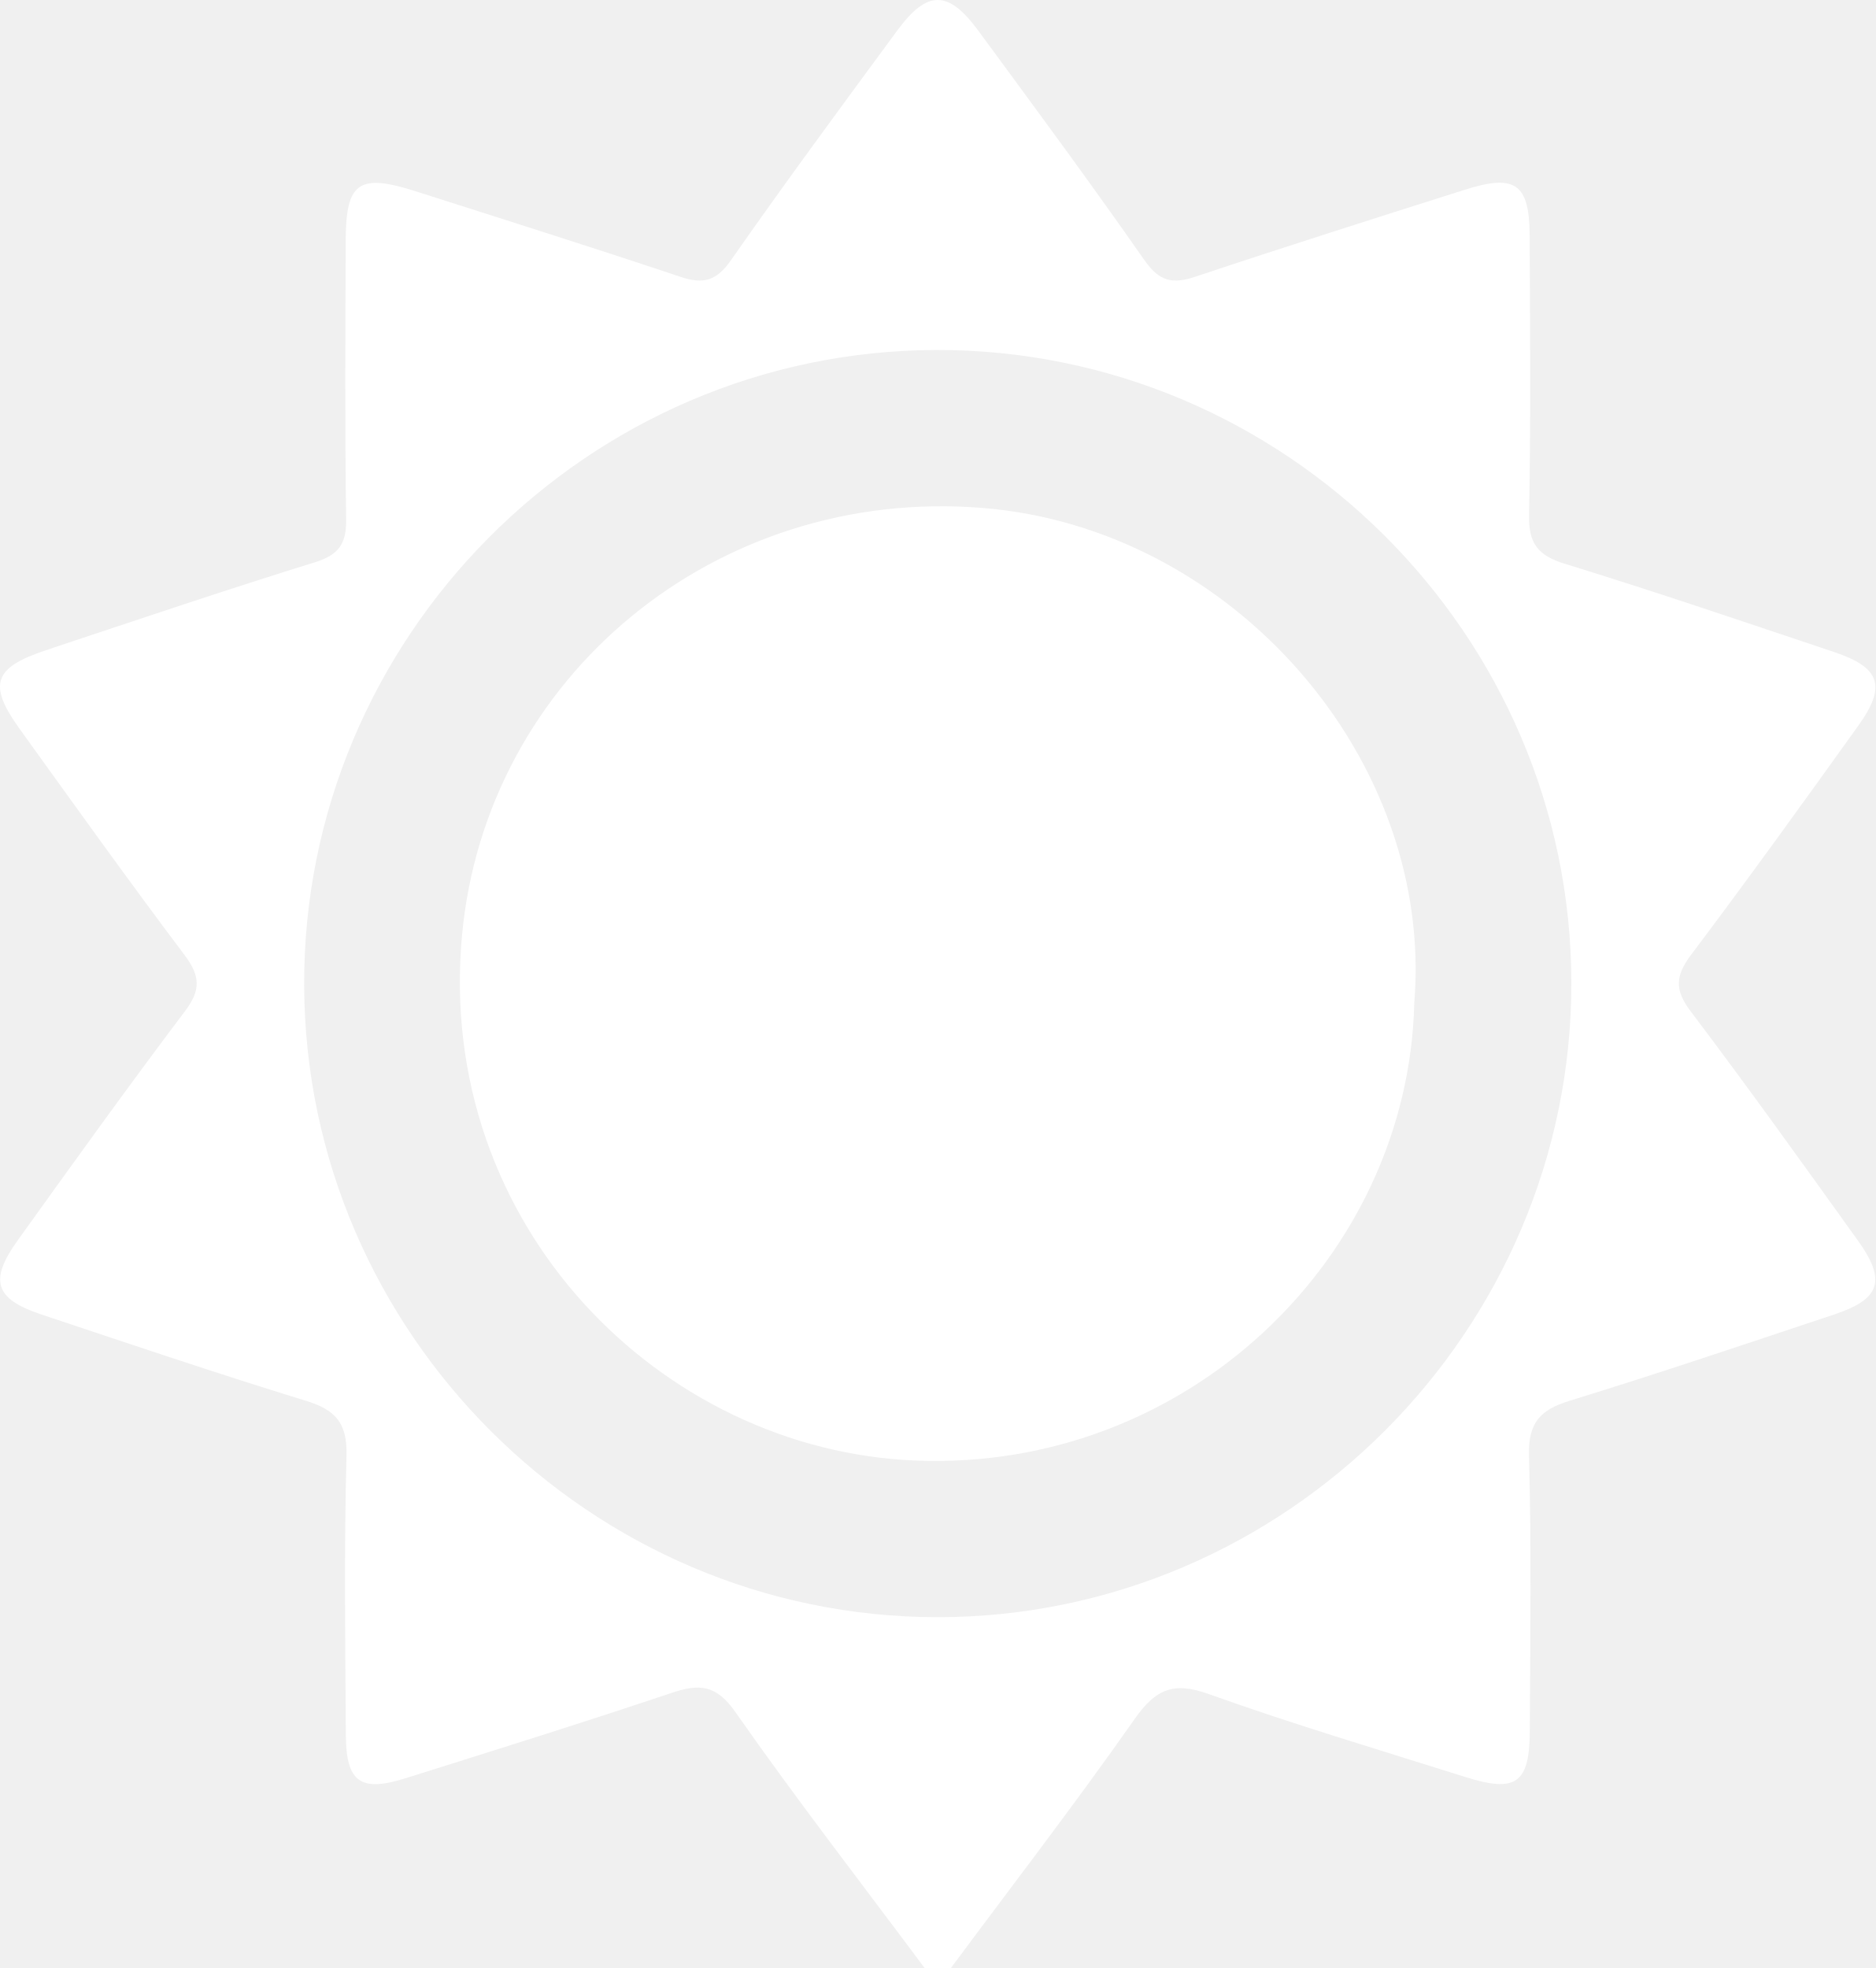
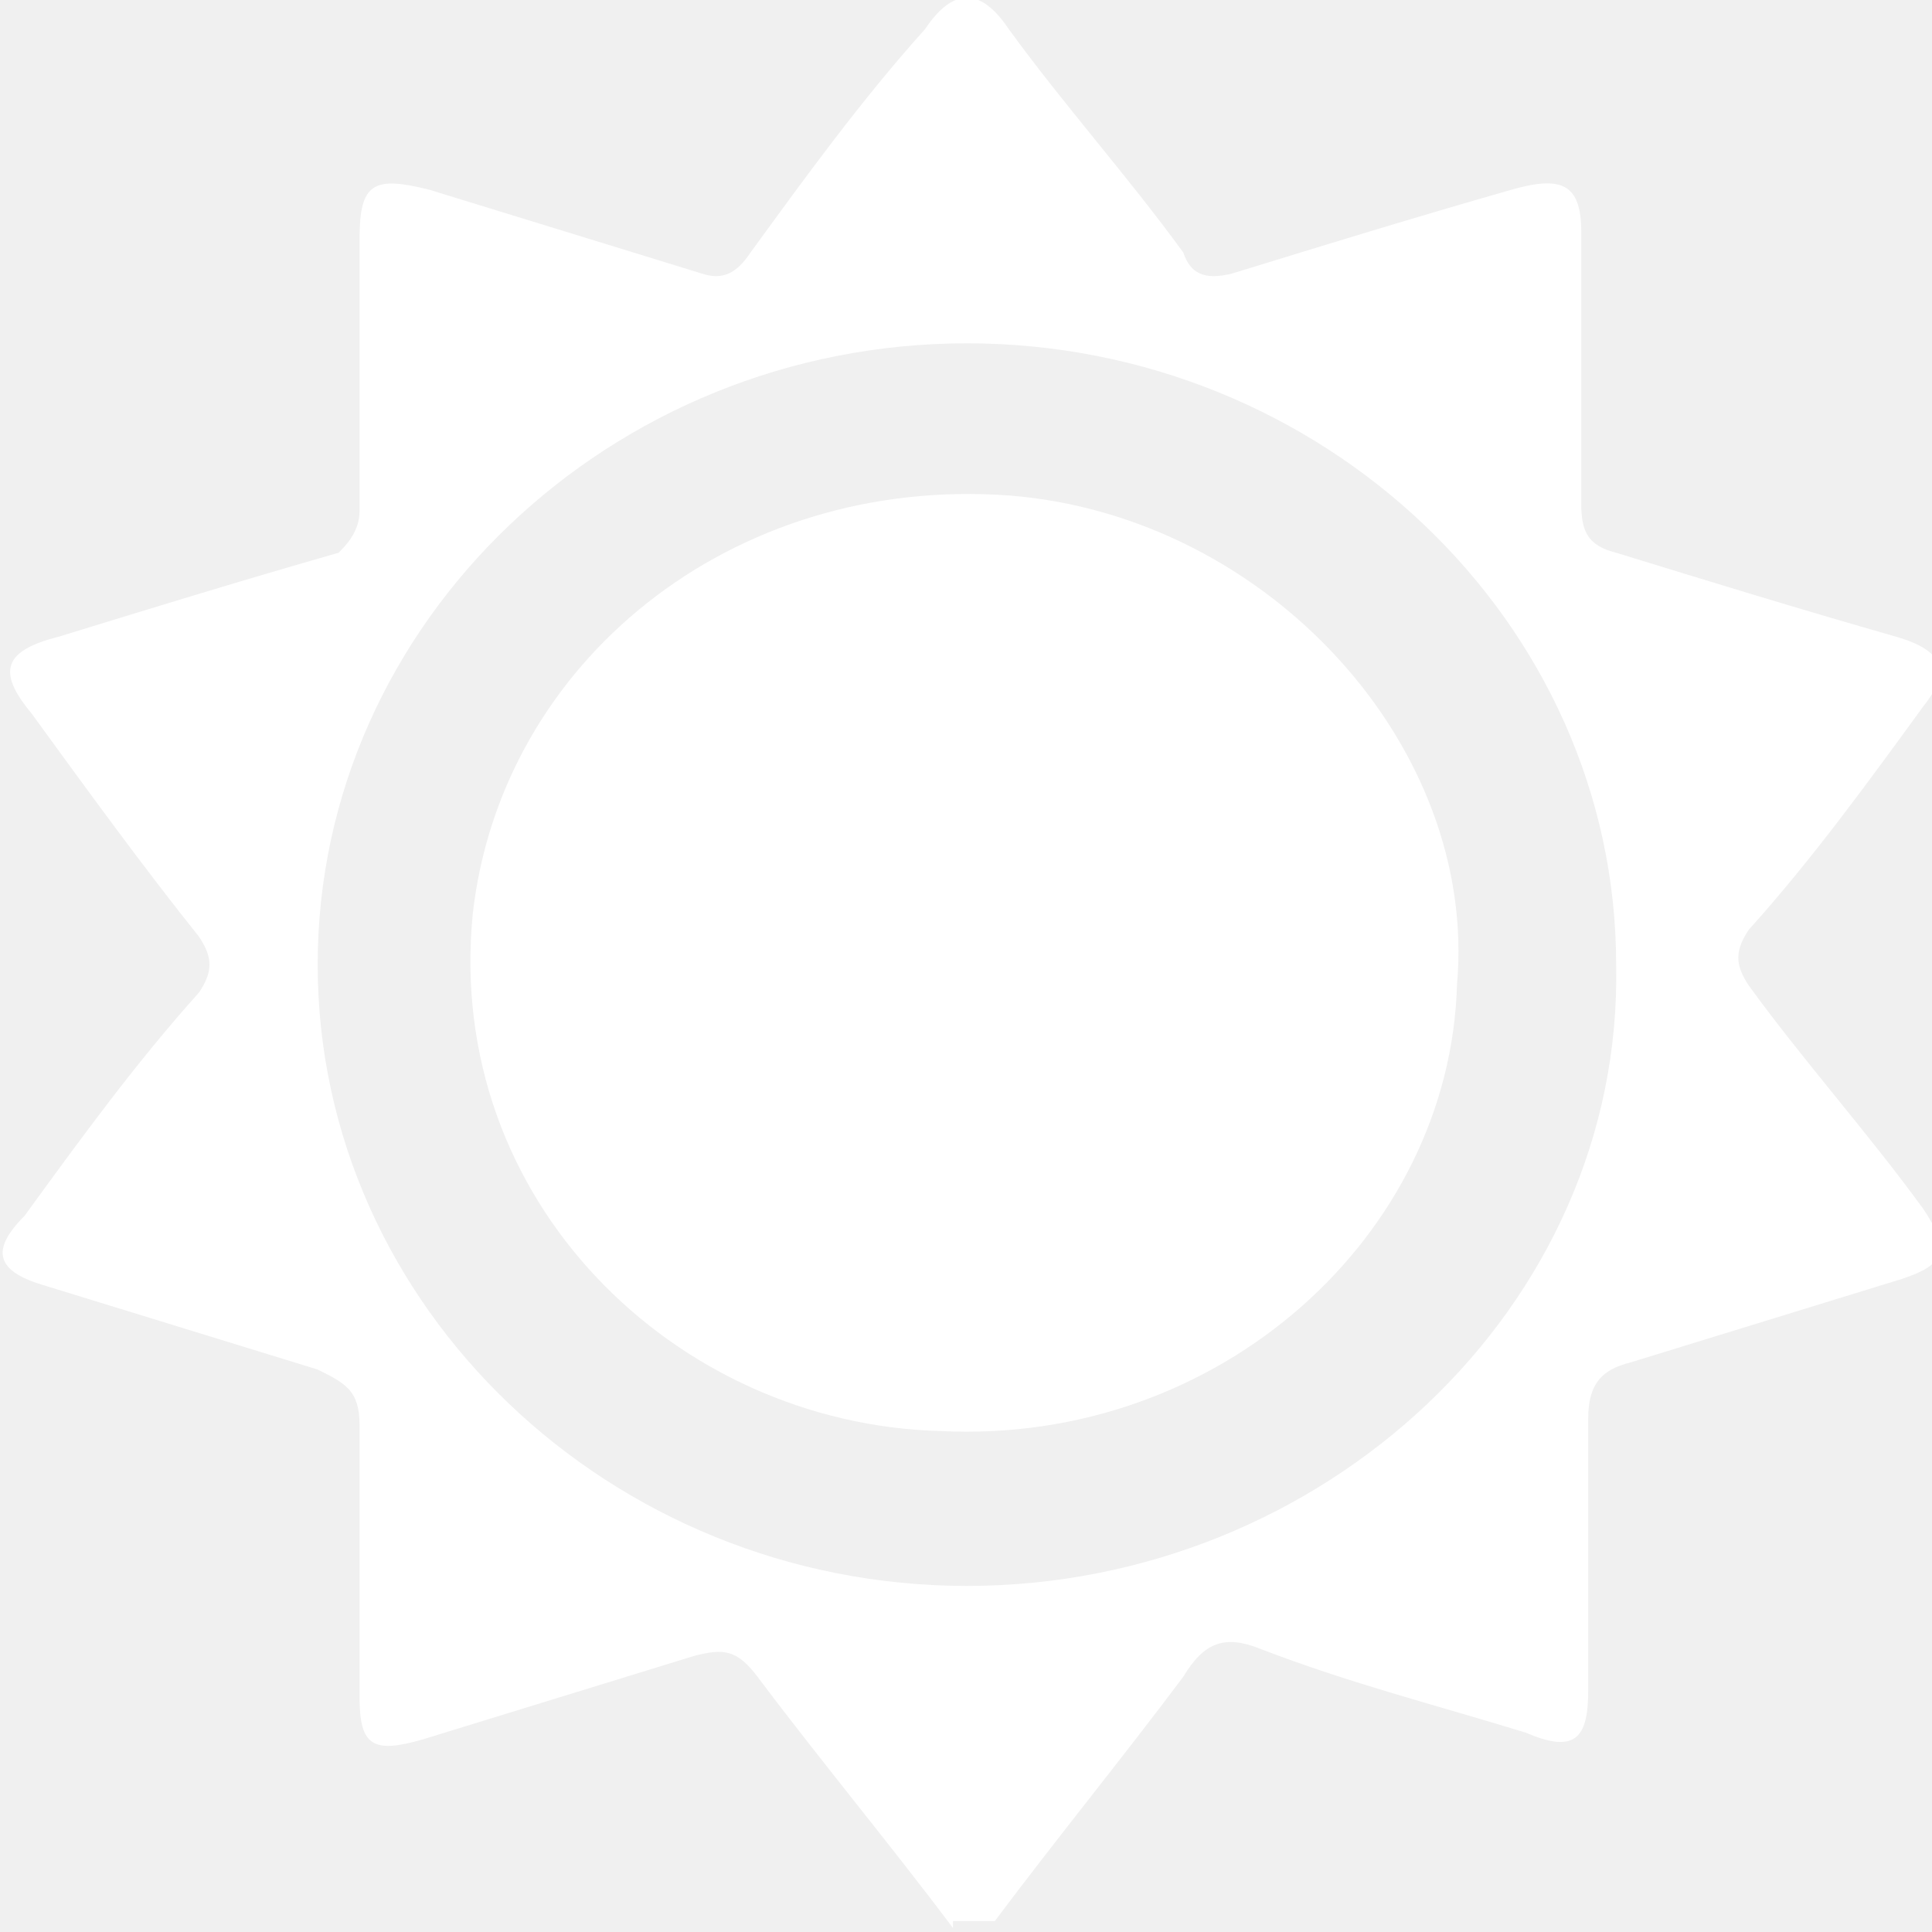
- <svg xmlns="http://www.w3.org/2000/svg" viewBox="0 0 35.134 36.871" height="36.871" width="35.134" xml:space="preserve" id="svg2" version="1.1">
-   <defs id="defs6">
-     <clipPath id="clipPath18" clipPathUnits="userSpaceOnUse">
-       <path id="path16" d="M 0,27.654 H 26.35 V 0 H 0 Z" />
-     </clipPath>
-   </defs>
-   <g transform="matrix(1.333333,0,0,-1.333333,0,36.87147)" id="g10">
+ <svg xmlns="http://www.w3.org/2000/svg" xmlns:xlink="http://www.w3.org/1999/xlink" version="1.1" id="svg2" x="0px" y="0px" viewBox="0 0 36.9 36.9" style="enable-background:new 0 0 36.9 36.9;" xml:space="preserve">
+   <style type="text/css">
+ 	.st0{clip-path:url(#SVGID_2_);}
+ 	.st1{fill:#FFFFFF;}
+ </style>
+   <g id="g10" transform="matrix(1.333333,0,0,-1.333333,0,36.87147)">
    <g id="g12">
-       <g clip-path="url(#clipPath18)" id="g14">
-         <g transform="translate(13.1506,22.7358)" id="g20">
-           <path id="path22" style="fill:#ffffff;fill-opacity:1;fill-rule:nonzero;stroke:none" d="m 0,0 c -4.901,-0.015 -8.899,-4.042 -8.877,-8.939 0.023,-4.873 4.027,-8.864 8.897,-8.867 4.891,-0.003 8.915,4.025 8.908,8.918 C 8.922,-3.993 4.896,0.014 0,0 m -0.159,-22.736 c -0.891,1.196 -1.805,2.376 -2.659,3.597 -0.272,0.389 -0.509,0.399 -0.9,0.268 -1.239,-0.416 -2.487,-0.806 -3.734,-1.198 -0.632,-0.199 -0.835,-0.056 -0.839,0.602 -0.009,1.31 -0.026,2.621 0.009,3.931 0.012,0.458 -0.153,0.642 -0.568,0.77 -1.249,0.384 -2.487,0.803 -3.727,1.216 -0.645,0.216 -0.729,0.475 -0.327,1.036 0.775,1.08 1.55,2.161 2.352,3.222 0.229,0.302 0.213,0.501 -0.008,0.793 -0.787,1.046 -1.549,2.111 -2.314,3.174 -0.448,0.621 -0.368,0.86 0.36,1.103 1.26,0.419 2.517,0.845 3.785,1.238 0.335,0.104 0.447,0.257 0.442,0.603 -0.019,1.31 -0.011,2.621 -0.006,3.932 0.003,0.804 0.187,0.932 0.973,0.682 1.245,-0.397 2.491,-0.791 3.73,-1.205 0.32,-0.107 0.505,-0.06 0.709,0.232 0.761,1.09 1.551,2.16 2.339,3.231 0.42,0.57 0.715,0.569 1.136,-0.003 C 1.382,3.417 2.172,2.348 2.933,1.257 3.139,0.963 3.325,0.923 3.643,1.029 4.902,1.449 6.167,1.851 7.433,2.252 8.14,2.477 8.339,2.337 8.342,1.609 8.348,0.299 8.359,-1.012 8.334,-2.322 8.326,-2.721 8.46,-2.889 8.839,-3.005 c 1.268,-0.39 2.524,-0.819 3.783,-1.24 0.647,-0.217 0.736,-0.478 0.34,-1.031 -0.774,-1.081 -1.552,-2.161 -2.352,-3.223 -0.22,-0.293 -0.235,-0.491 -0.006,-0.793 0.802,-1.061 1.576,-2.142 2.351,-3.223 0.401,-0.559 0.316,-0.82 -0.327,-1.035 -1.24,-0.413 -2.479,-0.832 -3.728,-1.216 -0.415,-0.128 -0.58,-0.313 -0.567,-0.771 0.035,-1.289 0.017,-2.579 0.011,-3.869 -0.003,-0.735 -0.194,-0.87 -0.901,-0.647 -1.207,0.381 -2.422,0.742 -3.613,1.168 -0.494,0.177 -0.744,0.067 -1.037,-0.35 -0.832,-1.187 -1.718,-2.336 -2.583,-3.501 z" />
-         </g>
-         <g transform="translate(19.8713,13.5547)" id="g24">
-           <path id="path26" style="fill:#ffffff;fill-opacity:1;fill-rule:nonzero;stroke:none" d="m 0,0 c -0.086,-3.569 -3.189,-6.579 -7.01,-6.424 -3.588,0.146 -6.743,3.317 -6.37,7.376 0.334,3.638 3.57,6.317 7.321,6.009 C -2.544,6.674 0.284,3.424 0,0" />
+       <g>
+         <defs>
+           <rect id="SVGID_1_" x="-4.4" y="-4.6" width="35.1" height="36.9" />
+         </defs>
+         <clipPath id="SVGID_2_">
+           <use xlink:href="#SVGID_1_" style="overflow:visible;" />
+         </clipPath>
+         <g id="g14" class="st0">
+           <g id="g20" transform="translate(13.1506,22.7358)">
+             <path id="path22" class="st1" d="M0.7,0c-5.1,0-9.3-4-9.3-8.9c0-4.9,4.2-8.9,9.3-8.9c5.1,0,9.4,4,9.3,8.9C10-4,5.8,0,0.7,0        M0.5-22.7c-0.9,1.2-1.9,2.4-2.8,3.6c-0.3,0.4-0.5,0.4-0.9,0.3c-1.3-0.4-2.6-0.8-3.9-1.2c-0.7-0.2-0.9-0.1-0.9,0.6       c0,1.3,0,2.6,0,3.9c0,0.5-0.2,0.6-0.6,0.8c-1.3,0.4-2.6,0.8-3.9,1.2c-0.7,0.2-0.8,0.5-0.3,1c0.8,1.1,1.6,2.2,2.5,3.2       c0.2,0.3,0.2,0.5,0,0.8c-0.8,1-1.6,2.1-2.4,3.2c-0.5,0.6-0.4,0.9,0.4,1.1c1.3,0.4,2.6,0.8,4,1.2C-8.2-2.9-8-2.7-8-2.4       c0,1.3,0,2.6,0,3.9c0,0.8,0.2,0.9,1,0.7C-5.7,1.8-4.4,1.4-3.1,1C-2.8,0.9-2.6,1-2.4,1.3c0.8,1.1,1.6,2.2,2.5,3.2       c0.4,0.6,0.8,0.6,1.2,0c0.8-1.1,1.7-2.1,2.5-3.2C3.9,1,4.1,0.9,4.5,1c1.3,0.4,2.6,0.8,4,1.2c0.7,0.2,1,0.1,1-0.6       c0-1.3,0-2.6,0-3.9c0-0.4,0.1-0.6,0.5-0.7c1.3-0.4,2.6-0.8,4-1.2c0.7-0.2,0.8-0.5,0.4-1c-0.8-1.1-1.6-2.2-2.5-3.2       c-0.2-0.3-0.2-0.5,0-0.8c0.8-1.1,1.7-2.1,2.5-3.2c0.4-0.6,0.3-0.8-0.3-1c-1.3-0.4-2.6-0.8-3.9-1.2c-0.4-0.1-0.6-0.3-0.6-0.8       c0-1.3,0-2.6,0-3.9c0-0.7-0.2-0.9-0.9-0.6c-1.3,0.4-2.5,0.7-3.8,1.2c-0.5,0.2-0.8,0.1-1.1-0.4c-0.9-1.2-1.8-2.3-2.7-3.5H0.5z" />
+           </g>
+           <g id="g24" transform="translate(19.8713,13.5547)">
+             <path id="path26" class="st1" d="M1,0C0.9-3.6-2.4-6.6-6.4-6.4c-3.8,0.1-7.1,3.3-6.7,7.4c0.4,3.6,3.7,6.3,7.7,6       C-1.7,6.7,1.3,3.4,1,0" />
+           </g>
        </g>
      </g>
    </g>
  </g>
</svg>
